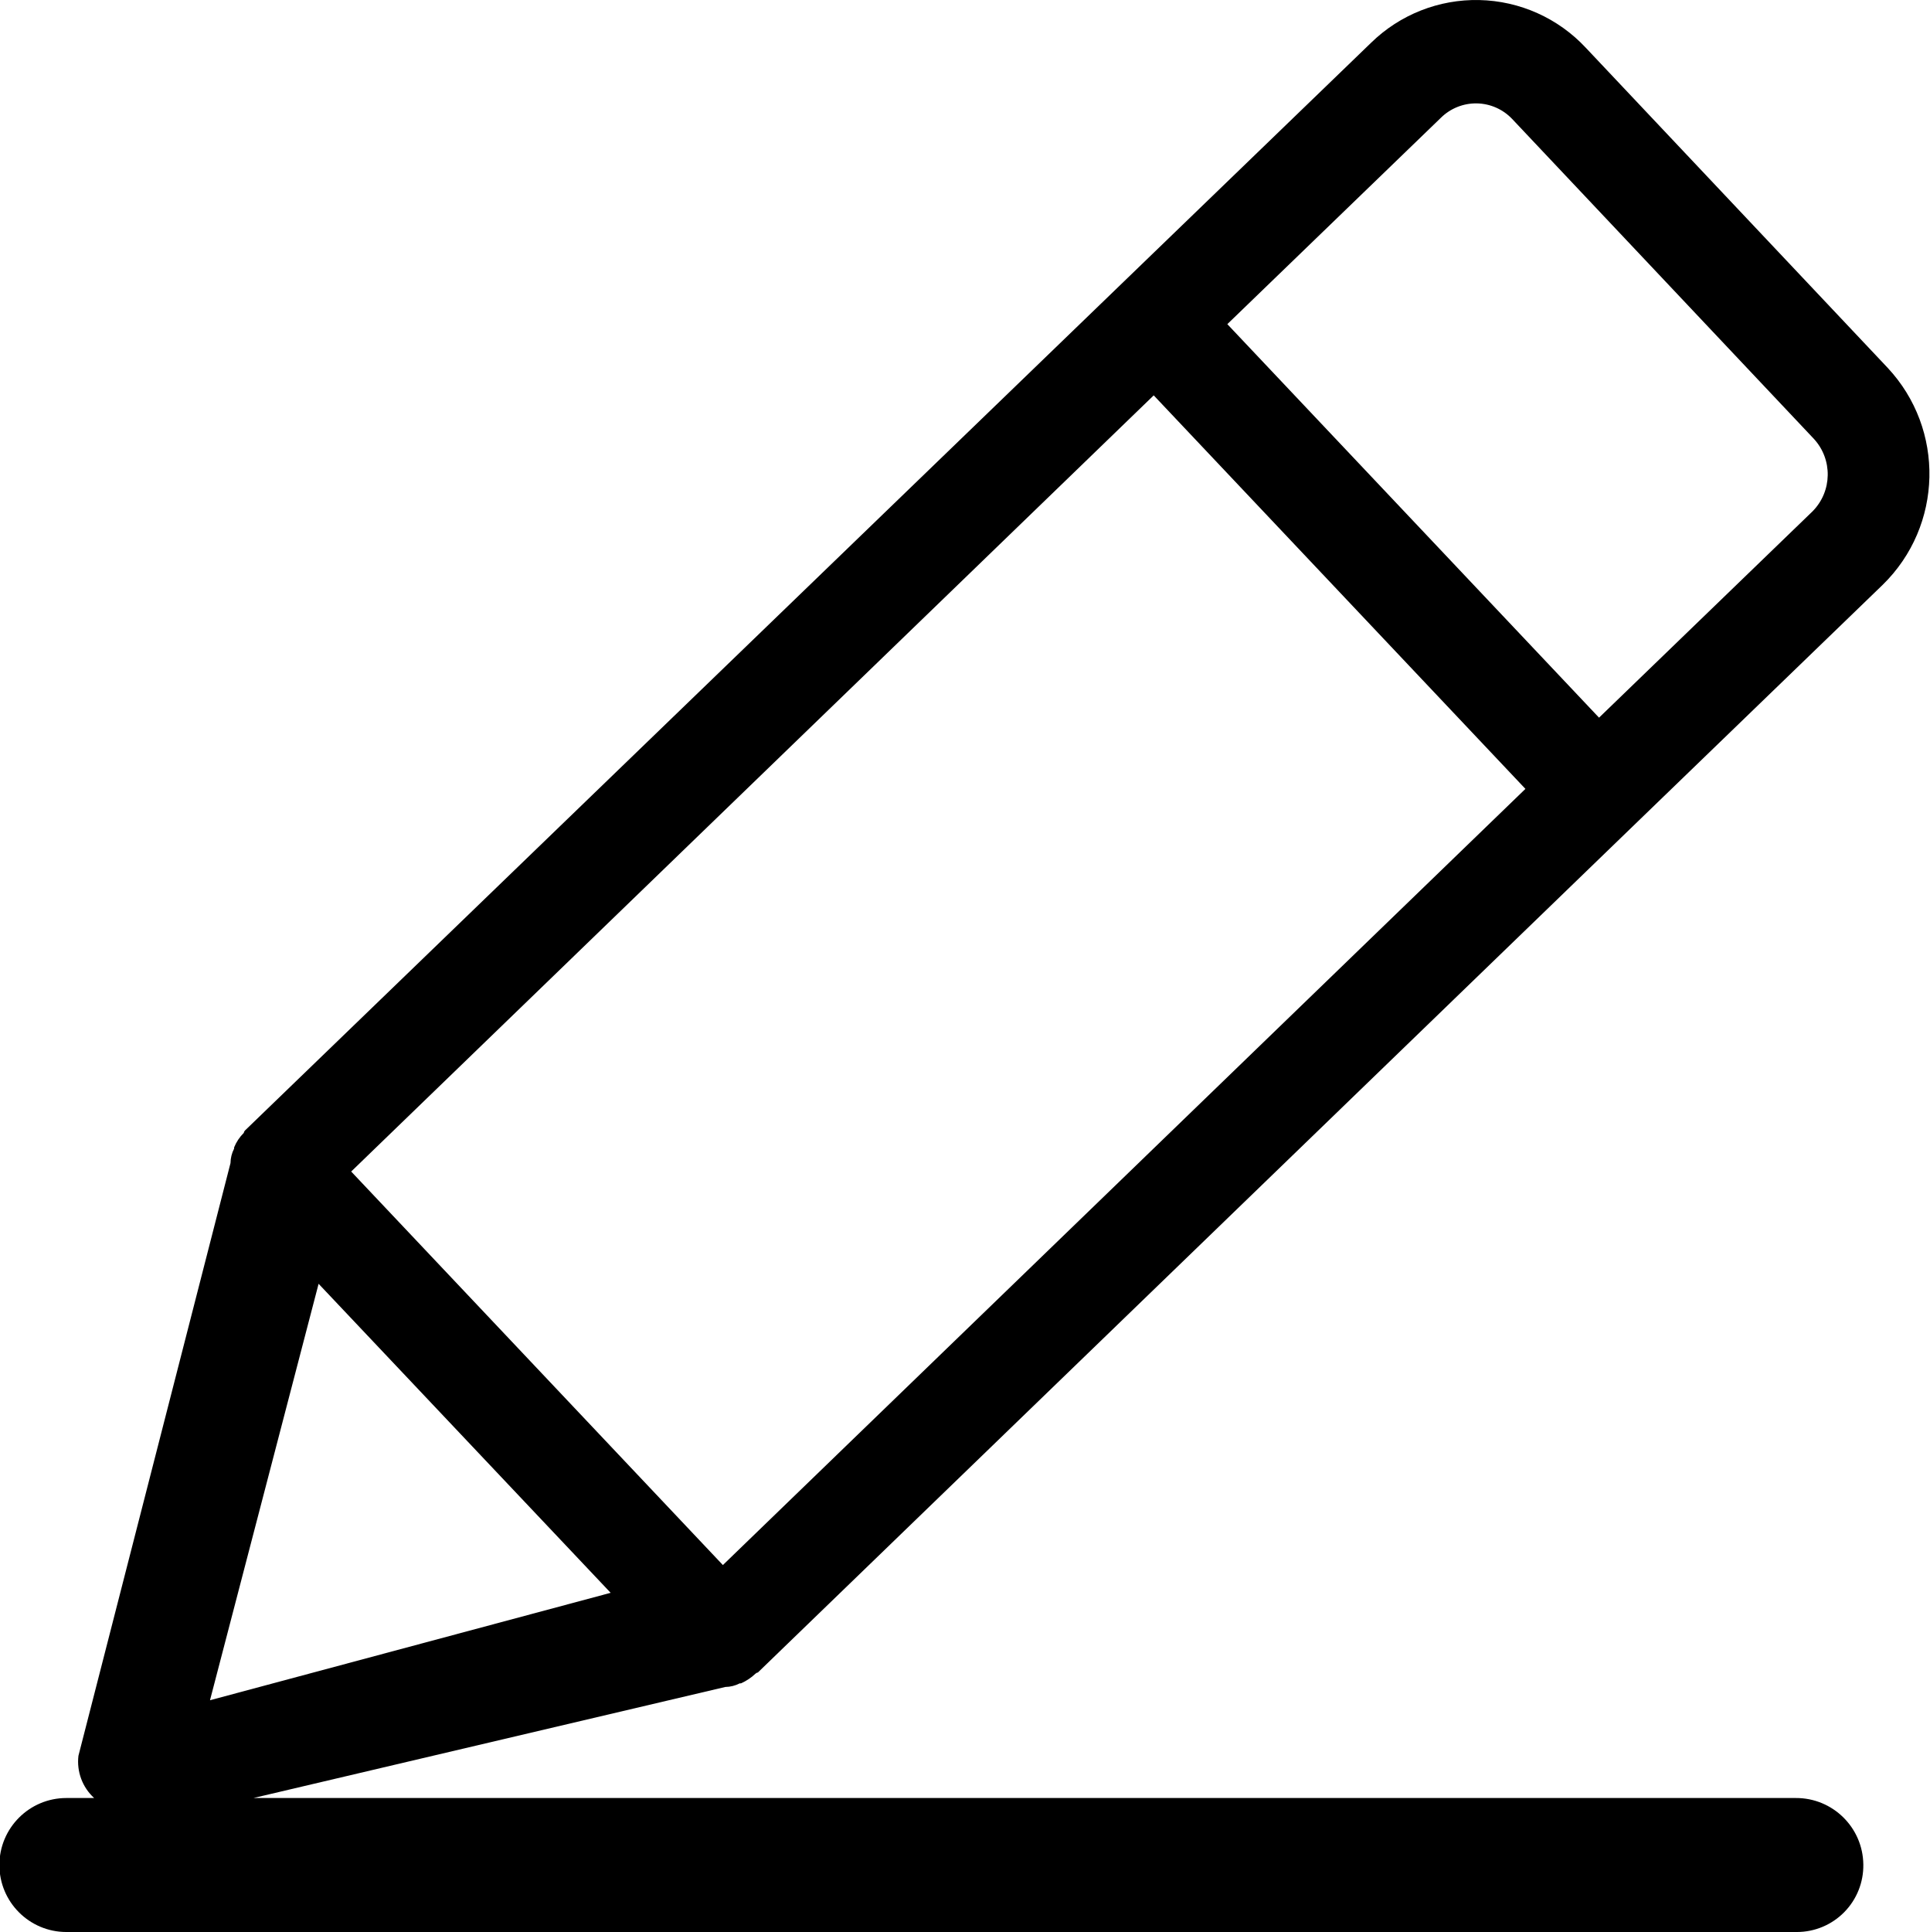
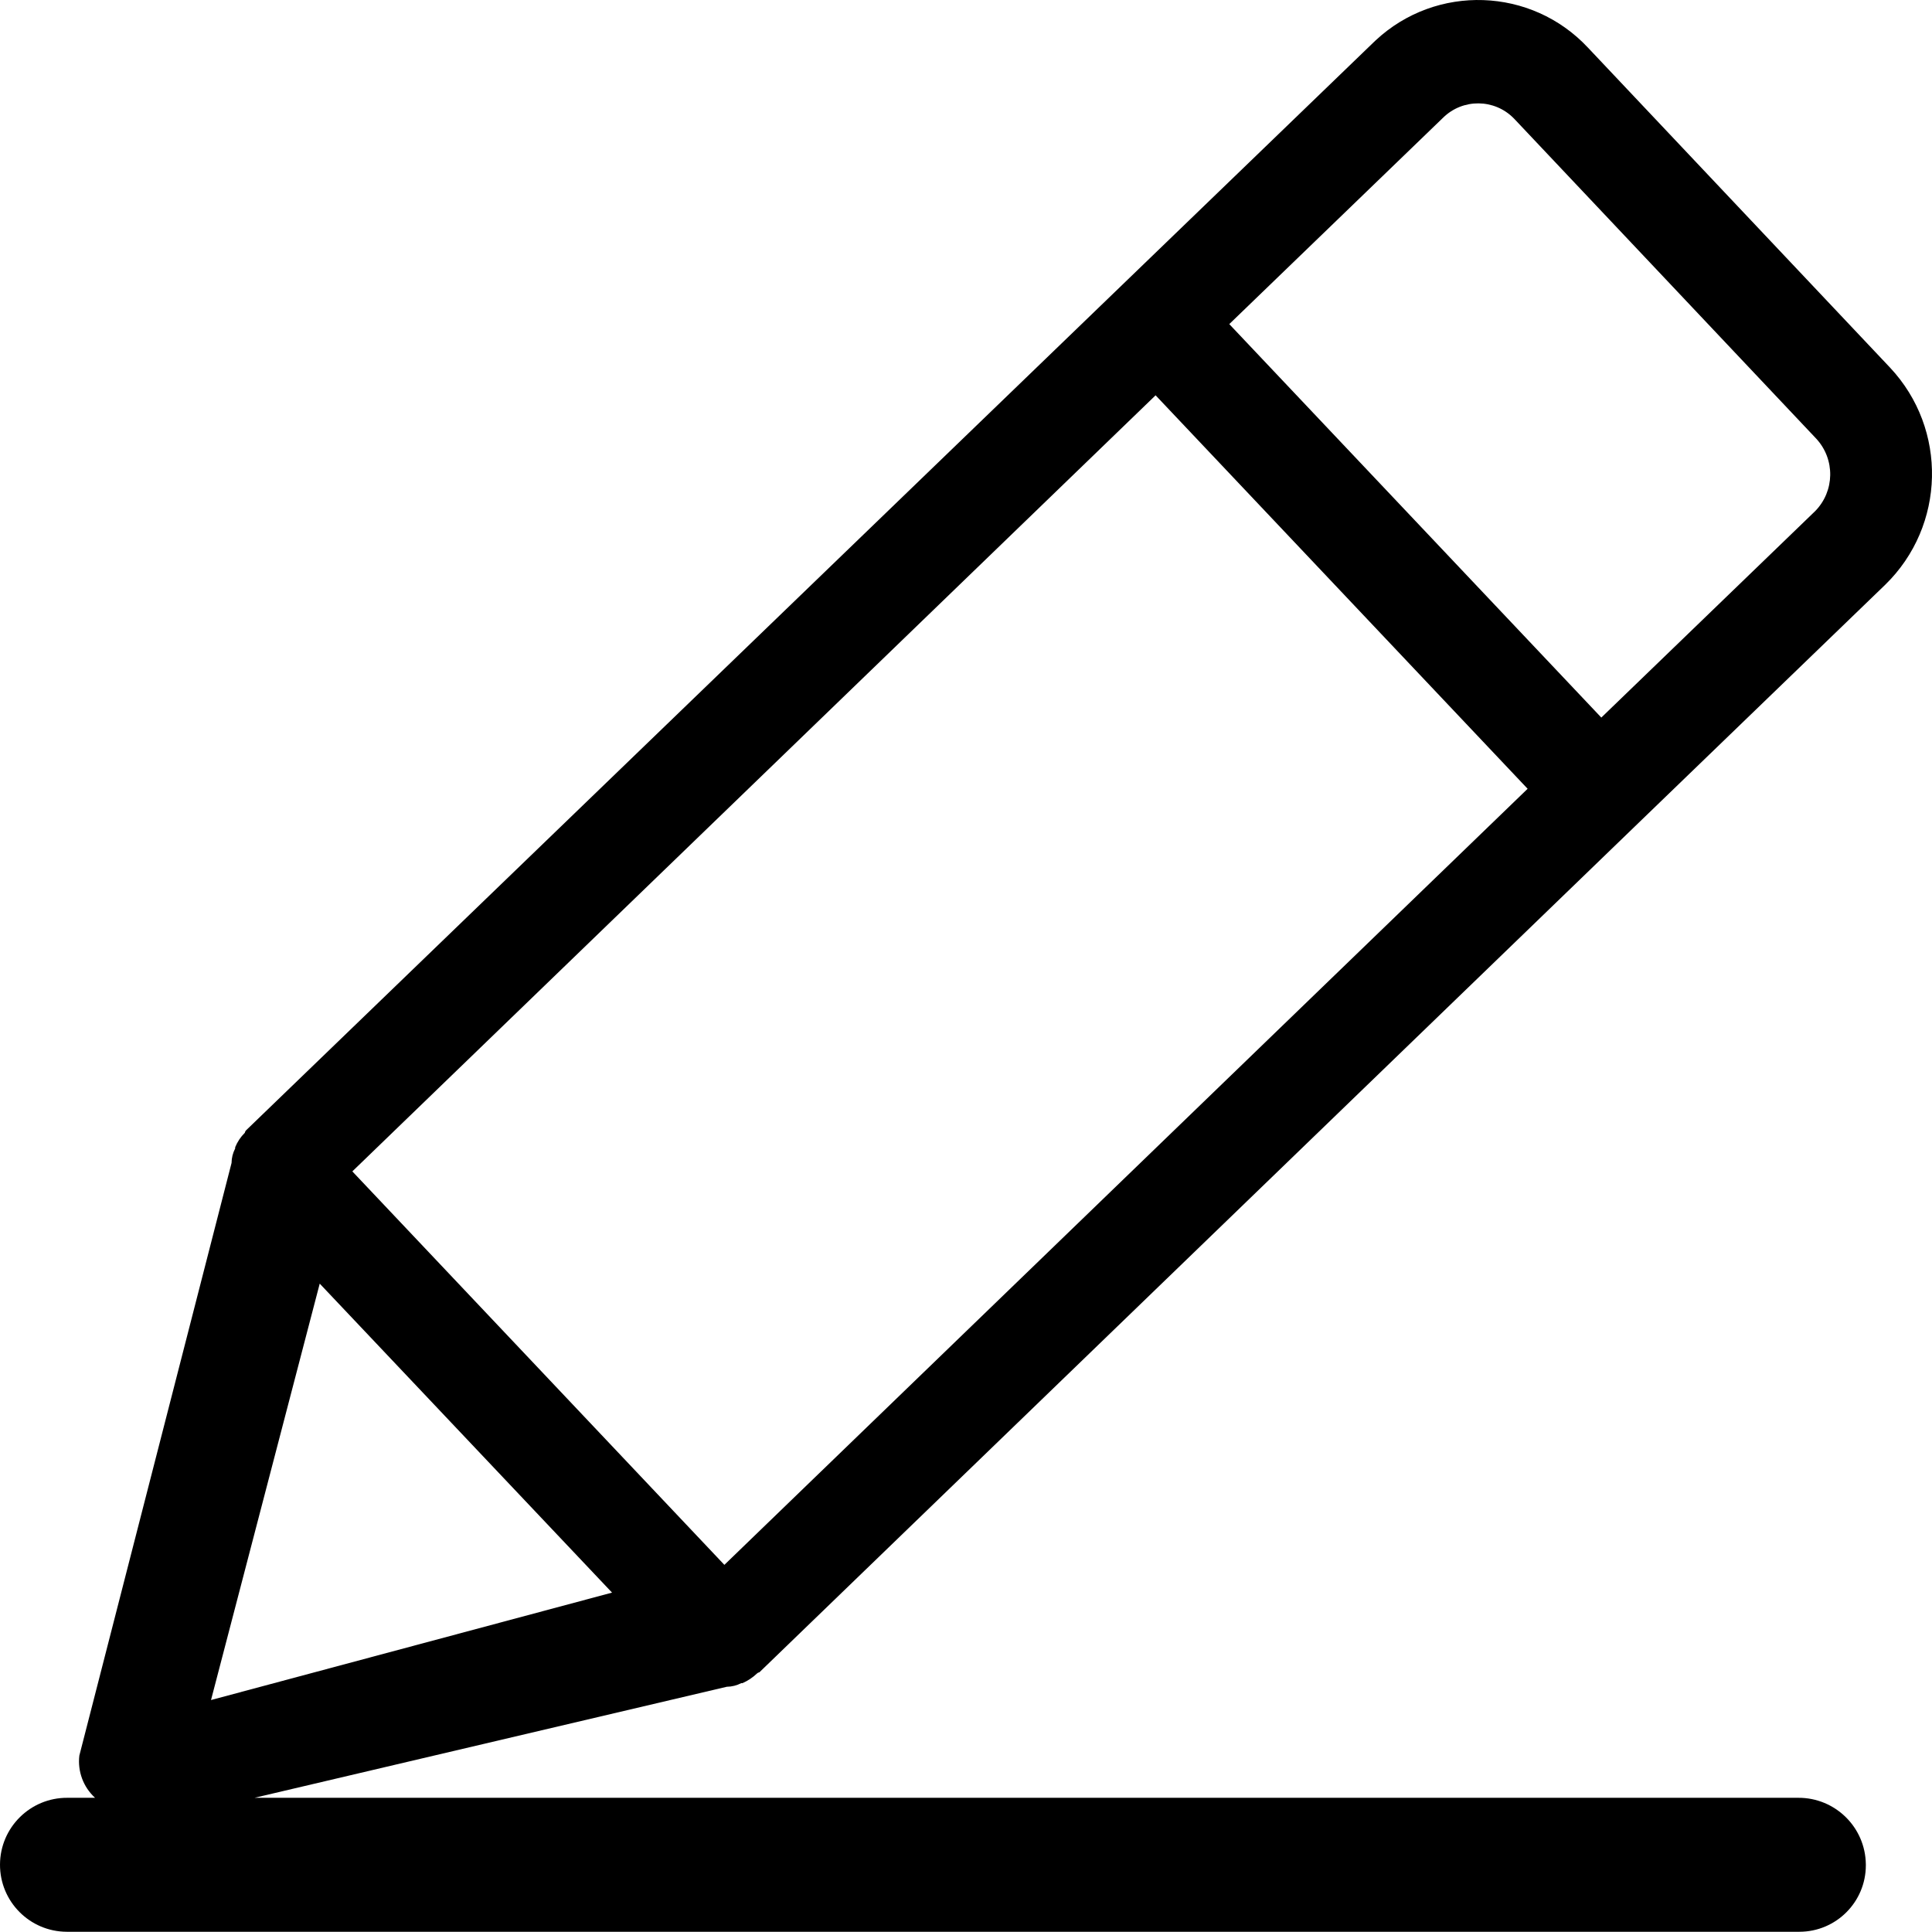
- <svg xmlns="http://www.w3.org/2000/svg" viewBox="0 0 159.879 160.053">
-   <path d="M168.9,168.8H41.1l39.1-9.2a2.663,2.663,0,0,0,1.2-.3h.1a4.184,4.184,0,0,0,1.2-.8.349.349,0,0,1,.2-.1l72.5-70.1h0l20.7-20a12.861,12.861,0,0,0,.4-18h0l-25-26.5a12.44,12.44,0,0,0-17.8-.4L40.4,113.5a.349.349,0,0,0-.1.2,3.596,3.596,0,0,0-.8,1.2v.1a2.663,2.663,0,0,0-.3,1.2L26.6,165.3a4.08,4.08,0,0,0,1.3,3.5H25.6a5.55,5.55,0,1,0,0,11.1H169a5.506,5.506,0,0,0,5.5-5.6A5.57,5.57,0,0,0,168.9,168.8ZM139.5,29.6a4.135,4.135,0,0,1,5.9.1h0l25,26.5a4.35,4.35,0,0,1-.1,6L152.6,79.3,121.8,46.7Zm-23.8,23,30.8,32.6L80,149.5,49.2,116.9ZM46.5,126.2l24.2,25.6-33.2,8.9Z" transform="translate(-20.1 -19.8466)" />
+ <svg xmlns="http://www.w3.org/2000/svg" viewBox="0 0 160.019 160">
+   <path d="M148.917,148.904H21.06l39.118-9.197a2.665,2.665,0,0,0,1.2-.3h.1a4.187,4.187,0,0,0,1.201-.8.349.349,0,0,1,.2-.1L135.411,68.43h0L156.12,48.437a12.85,12.85,0,0,0,.4-17.994h0L131.509,3.952a12.453,12.453,0,0,0-17.59-.608q-.11.103-.218.208l-93.342,90.07a.349.349,0,0,0-.1.2,3.592,3.592,0,0,0-.8,1.2v.1a2.66,2.66,0,0,0-.3,1.2L6.553,145.405a4.077,4.077,0,0,0,1.301,3.499H5.553A5.548,5.548,0,0,0,5.505,160c.016,0,.032,0,.048,0H149.017a5.507,5.507,0,0,0,5.503-5.51c0-.029,0-.059-.001-.088A5.57,5.57,0,0,0,148.917,148.904ZM119.504,9.75a4.139,4.139,0,0,1,5.85.045l.053.054h0l25.011,26.491a4.346,4.346,0,0,1-.1,5.998L132.61,59.433,101.796,26.844ZM95.693,32.742l30.814,32.589L59.977,129.61,29.163,97.021ZM26.462,106.318l24.211,25.591-33.215,8.897Z" transform="translate(0.0195 -0.0001)" />
</svg>
